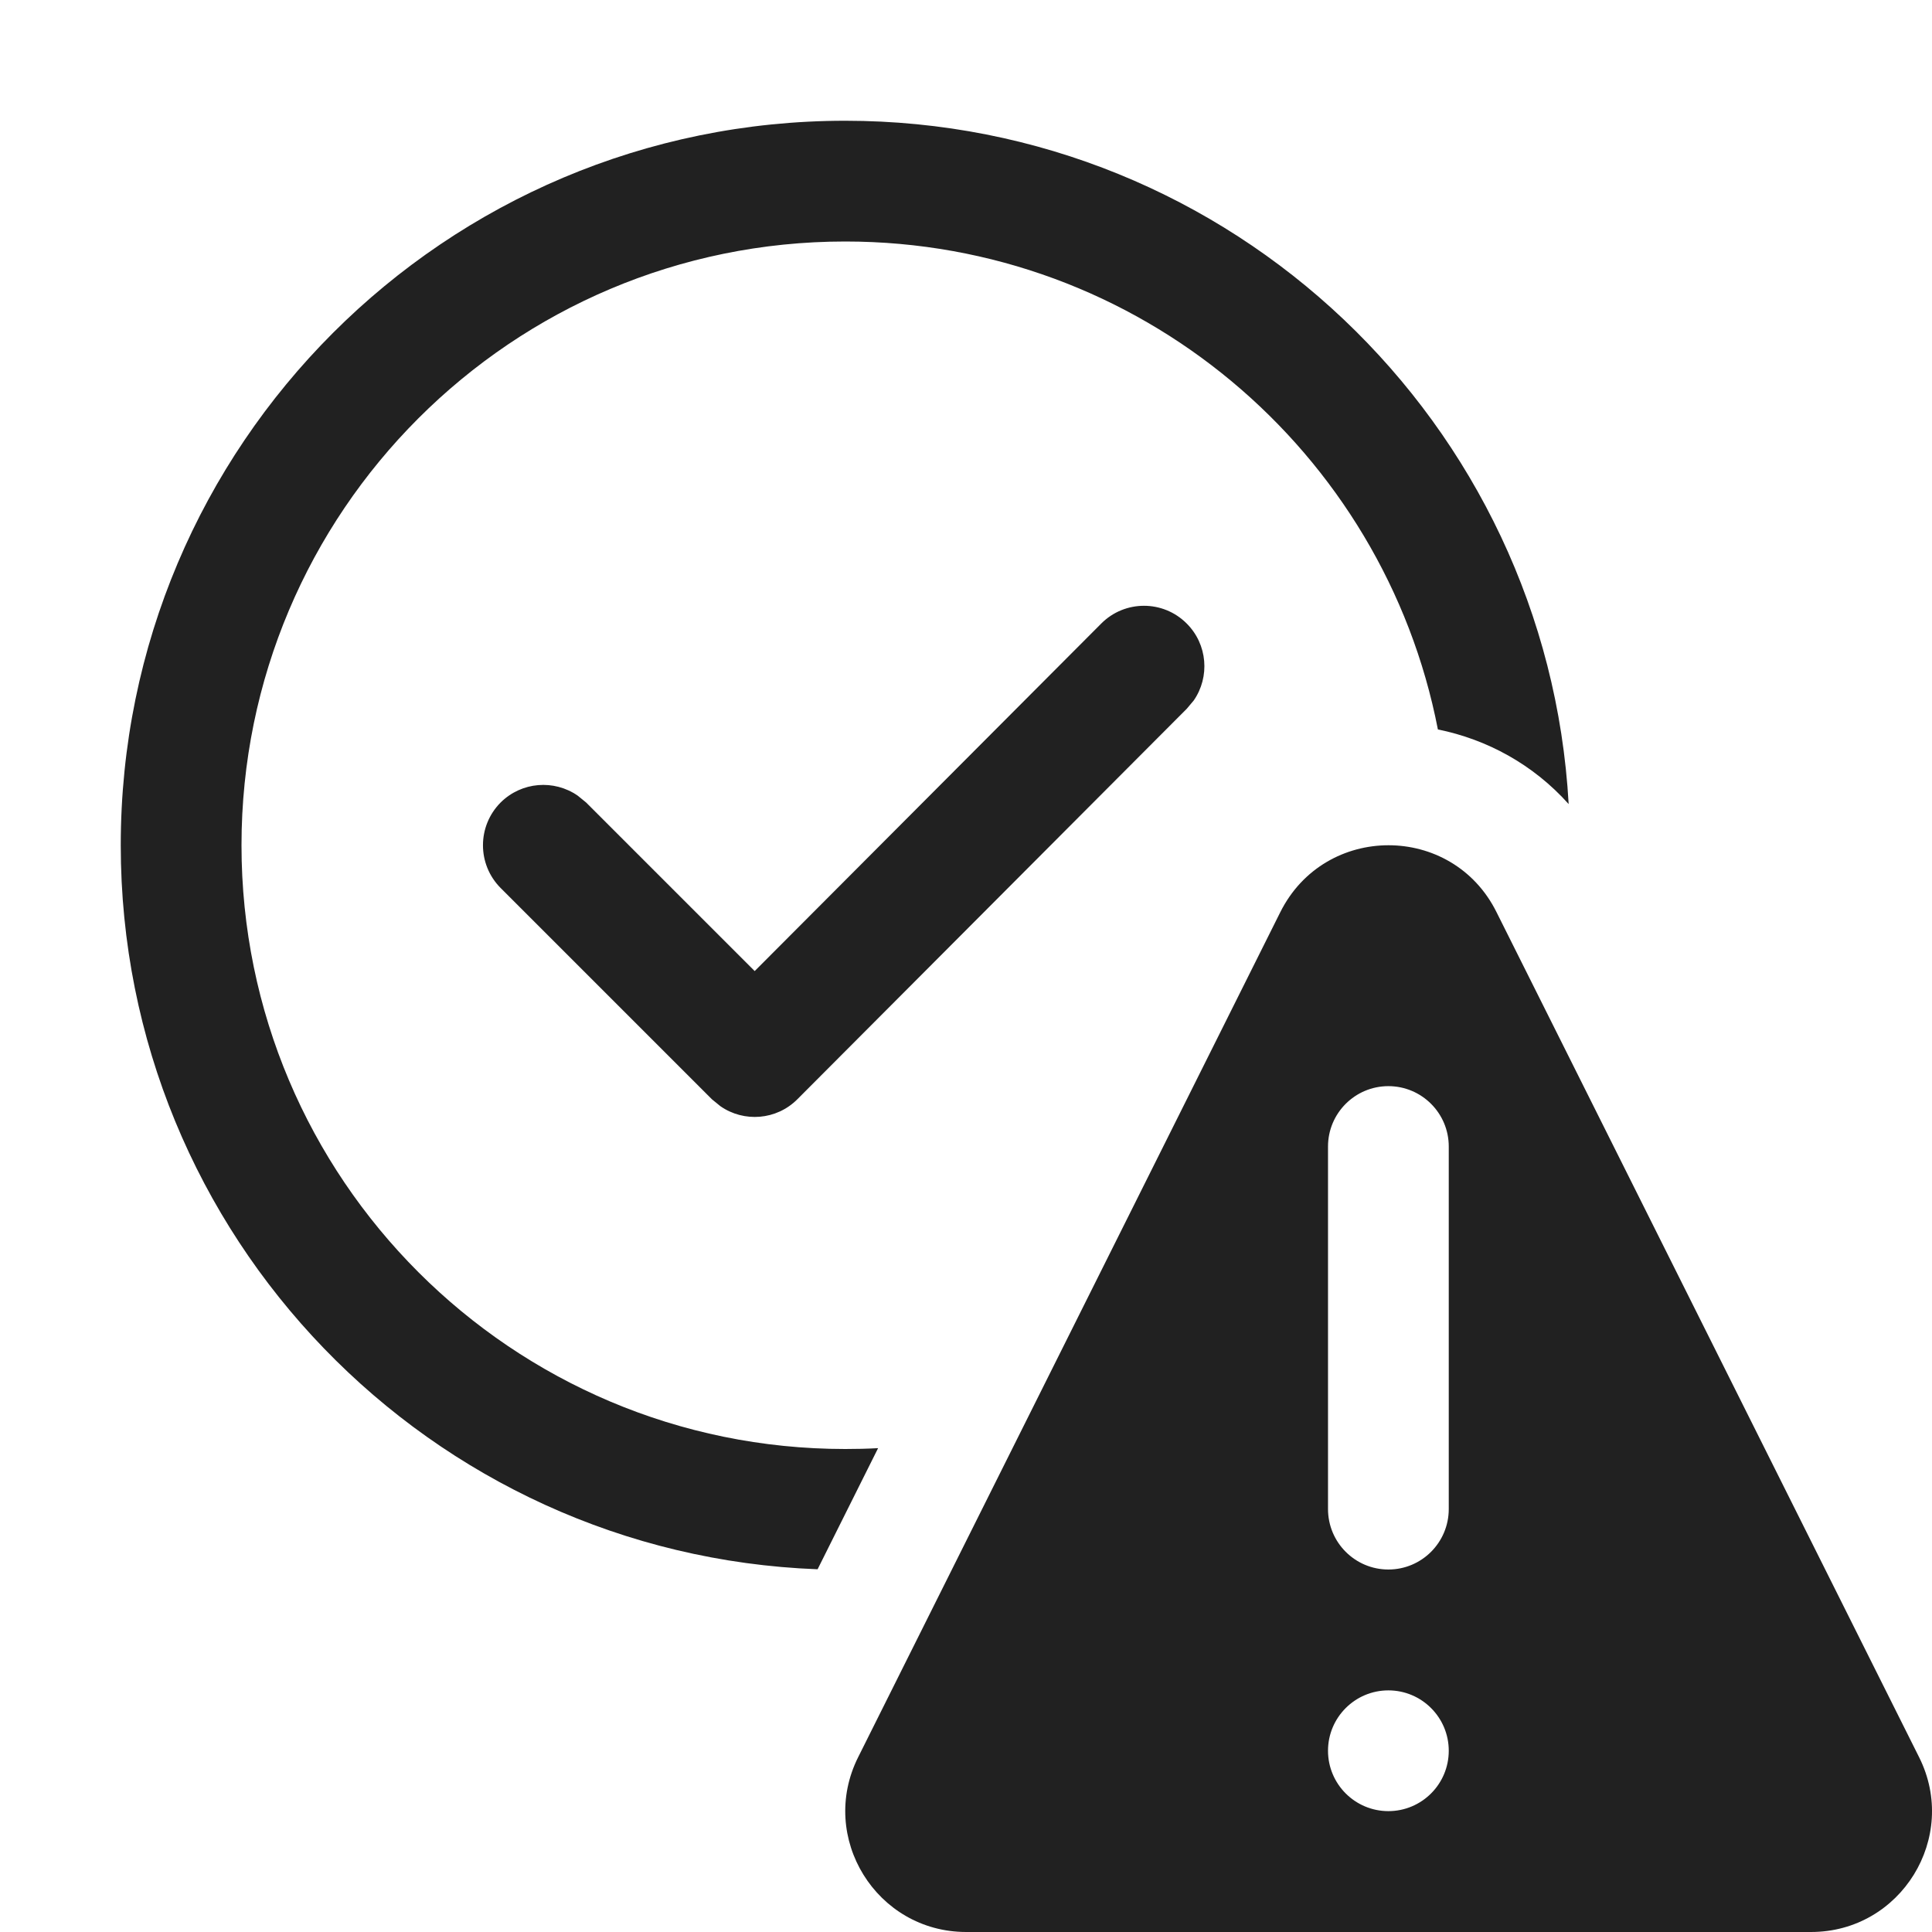
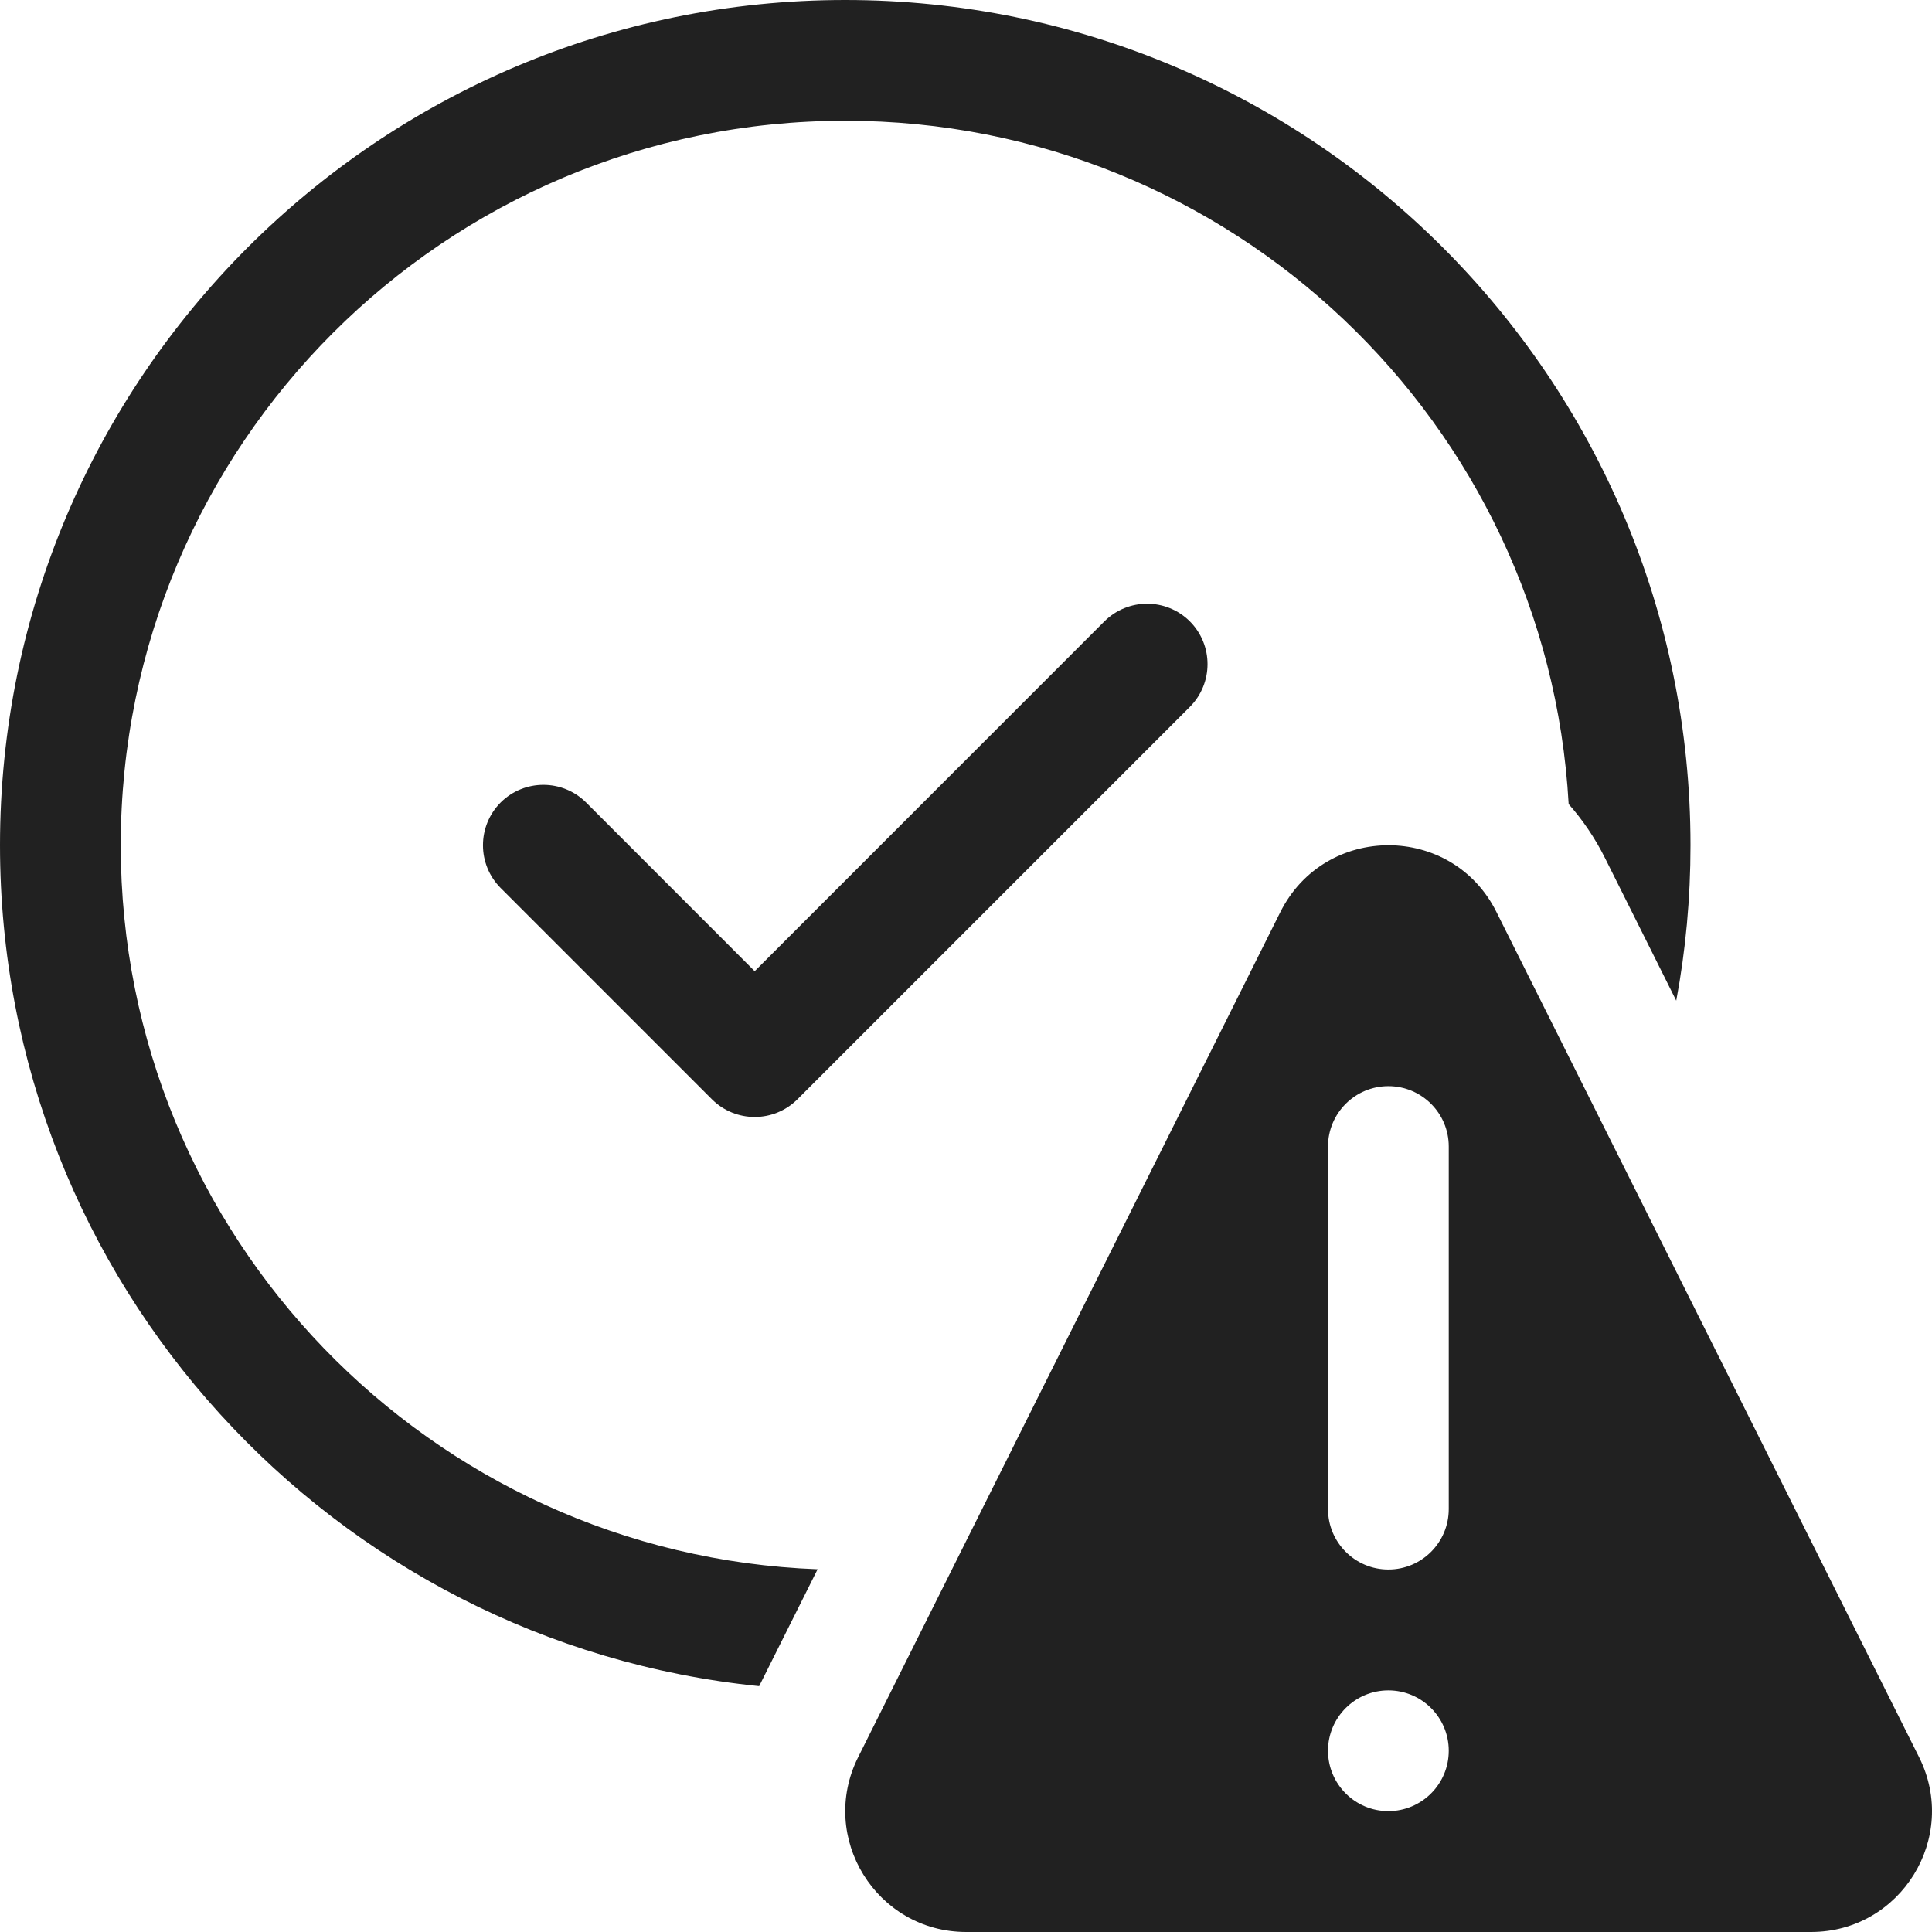
<svg xmlns="http://www.w3.org/2000/svg" width="16" height="16" viewBox="0 0 16 16" fill="none">
-   <path d="M7 1C10.199 1 12.814 3.504 12.991 6.659C12.696 6.329 12.313 6.123 11.908 6.041C11.461 3.738 9.433 2 7 2C4.239 2 2 4.239 2 7C2 9.761 4.239 12 7 12C7.091 12 7.182 11.998 7.272 11.993L6.771 12.996C3.563 12.875 1 10.237 1 7C1 3.686 3.686 1 7 1ZM6.25 8.042L9.12 5.164C9.315 4.968 9.632 4.968 9.827 5.163C10.001 5.336 10.021 5.606 9.886 5.801L9.828 5.87L6.604 9.103C6.431 9.277 6.161 9.297 5.966 9.161L5.896 9.104L4.146 7.354C3.951 7.158 3.951 6.842 4.146 6.646C4.32 6.473 4.589 6.454 4.784 6.589L4.854 6.646L6.25 8.042ZM10.603 7.554C10.972 6.816 12.025 6.815 12.393 7.553L15.893 14.552C16.226 15.217 15.742 16 14.998 16H8.002C7.258 16 6.774 15.217 7.107 14.552L10.603 7.554ZM11.998 9.495C11.998 9.219 11.774 8.995 11.498 8.995C11.222 8.995 10.998 9.219 10.998 9.495V12.497C10.998 12.774 11.222 12.998 11.498 12.998C11.774 12.998 11.998 12.774 11.998 12.497V9.495ZM11.498 14.999C11.774 14.999 11.998 14.775 11.998 14.499C11.998 14.223 11.774 13.999 11.498 13.999C11.222 13.999 10.998 14.223 10.998 14.499C10.998 14.775 11.222 14.999 11.498 14.999Z" fill="#212121" />
+   <path d="M1 7C1 3.686 3.686 1 7 1C10.199 1 12.814 3.504 12.991 6.659C13.106 6.789 13.208 6.938 13.292 7.106L13.882 8.287C13.96 7.87 14 7.44 14 7C14 3.134 10.866 0 7 0C3.134 0 0 3.134 0 7C0 10.625 2.756 13.607 6.287 13.964L6.771 12.996C3.563 12.875 1 10.237 1 7ZM9.854 5.854C10.049 5.658 10.049 5.342 9.854 5.146C9.658 4.951 9.342 4.951 9.146 5.146L6.25 8.043L4.854 6.646C4.658 6.451 4.342 6.451 4.146 6.646C3.951 6.842 3.951 7.158 4.146 7.354L5.896 9.104C6.092 9.299 6.408 9.299 6.604 9.104L9.854 5.854ZM10.603 7.554L7.107 14.552C6.774 15.217 7.258 16 8.002 16H14.998C15.742 16 16.226 15.217 15.893 14.552L12.393 7.553C12.025 6.815 10.972 6.816 10.603 7.554ZM11.998 9.495V12.497C11.998 12.774 11.774 12.998 11.498 12.998C11.222 12.998 10.998 12.774 10.998 12.497V9.495C10.998 9.219 11.222 8.995 11.498 8.995C11.774 8.995 11.998 9.219 11.998 9.495ZM11.498 14.999C11.222 14.999 10.998 14.775 10.998 14.499C10.998 14.223 11.222 13.999 11.498 13.999C11.774 13.999 11.998 14.223 11.998 14.499C11.998 14.775 11.774 14.999 11.498 14.999Z" fill="#212121" />
</svg>
